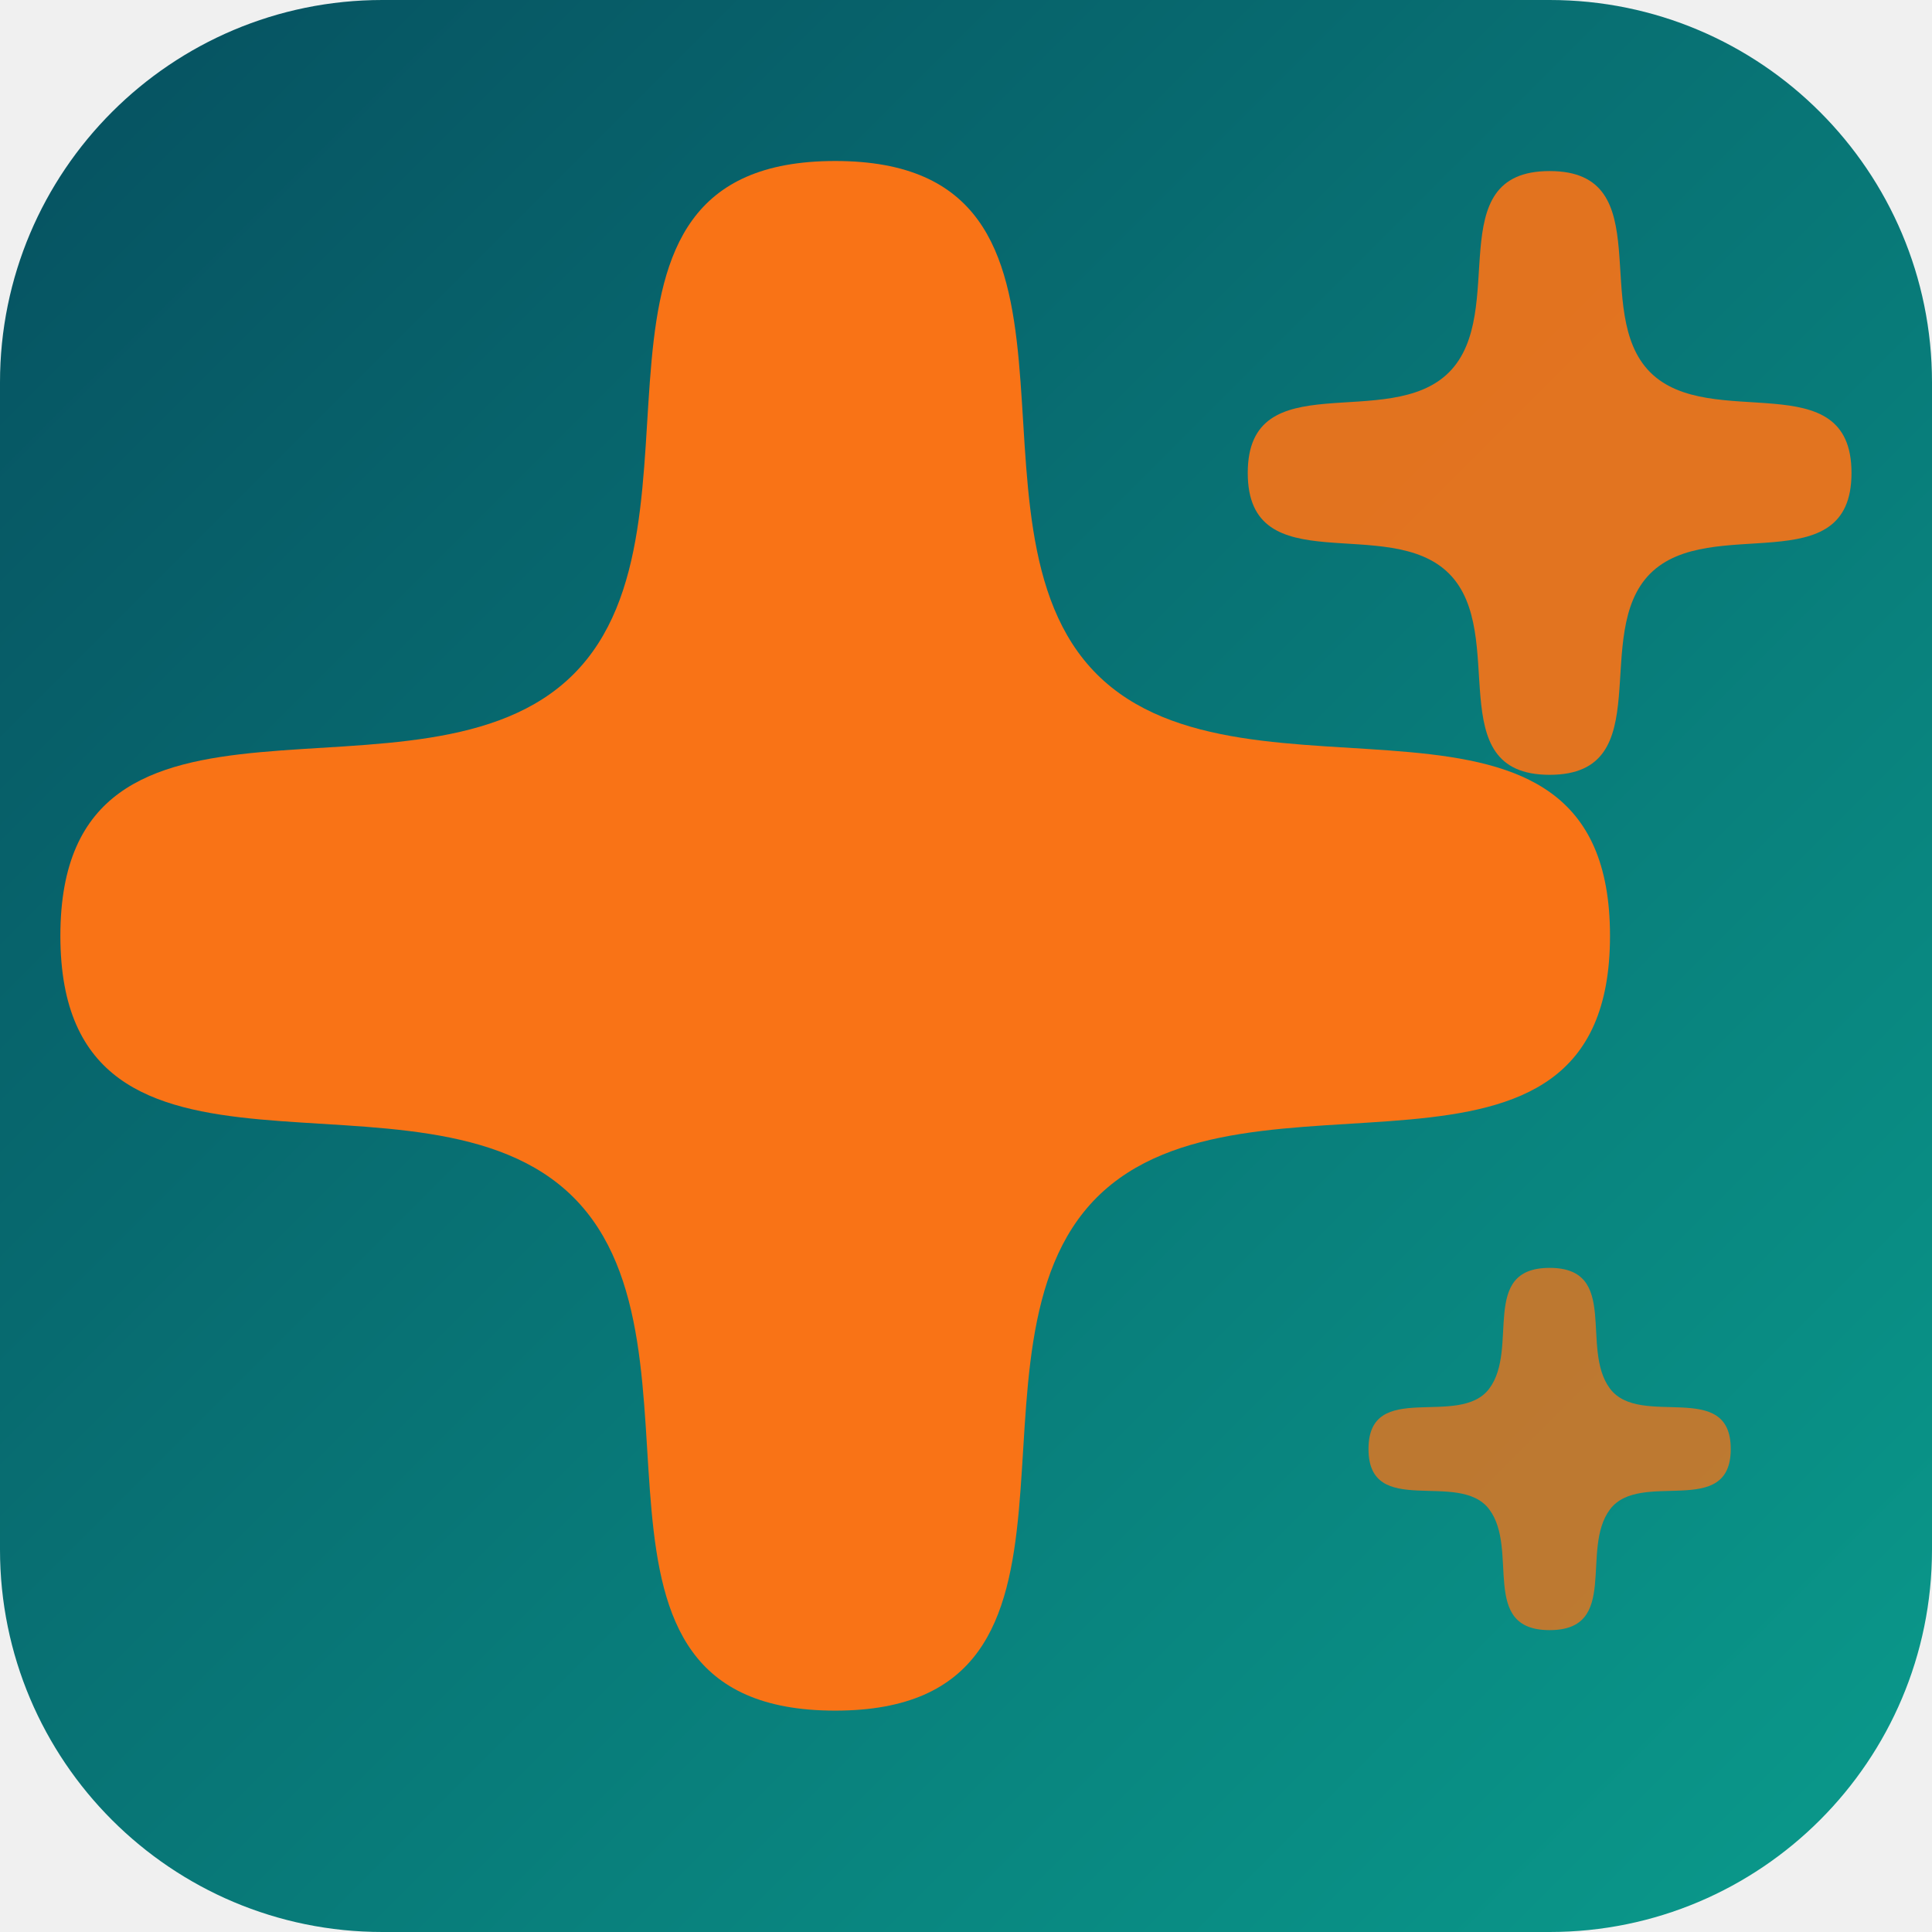
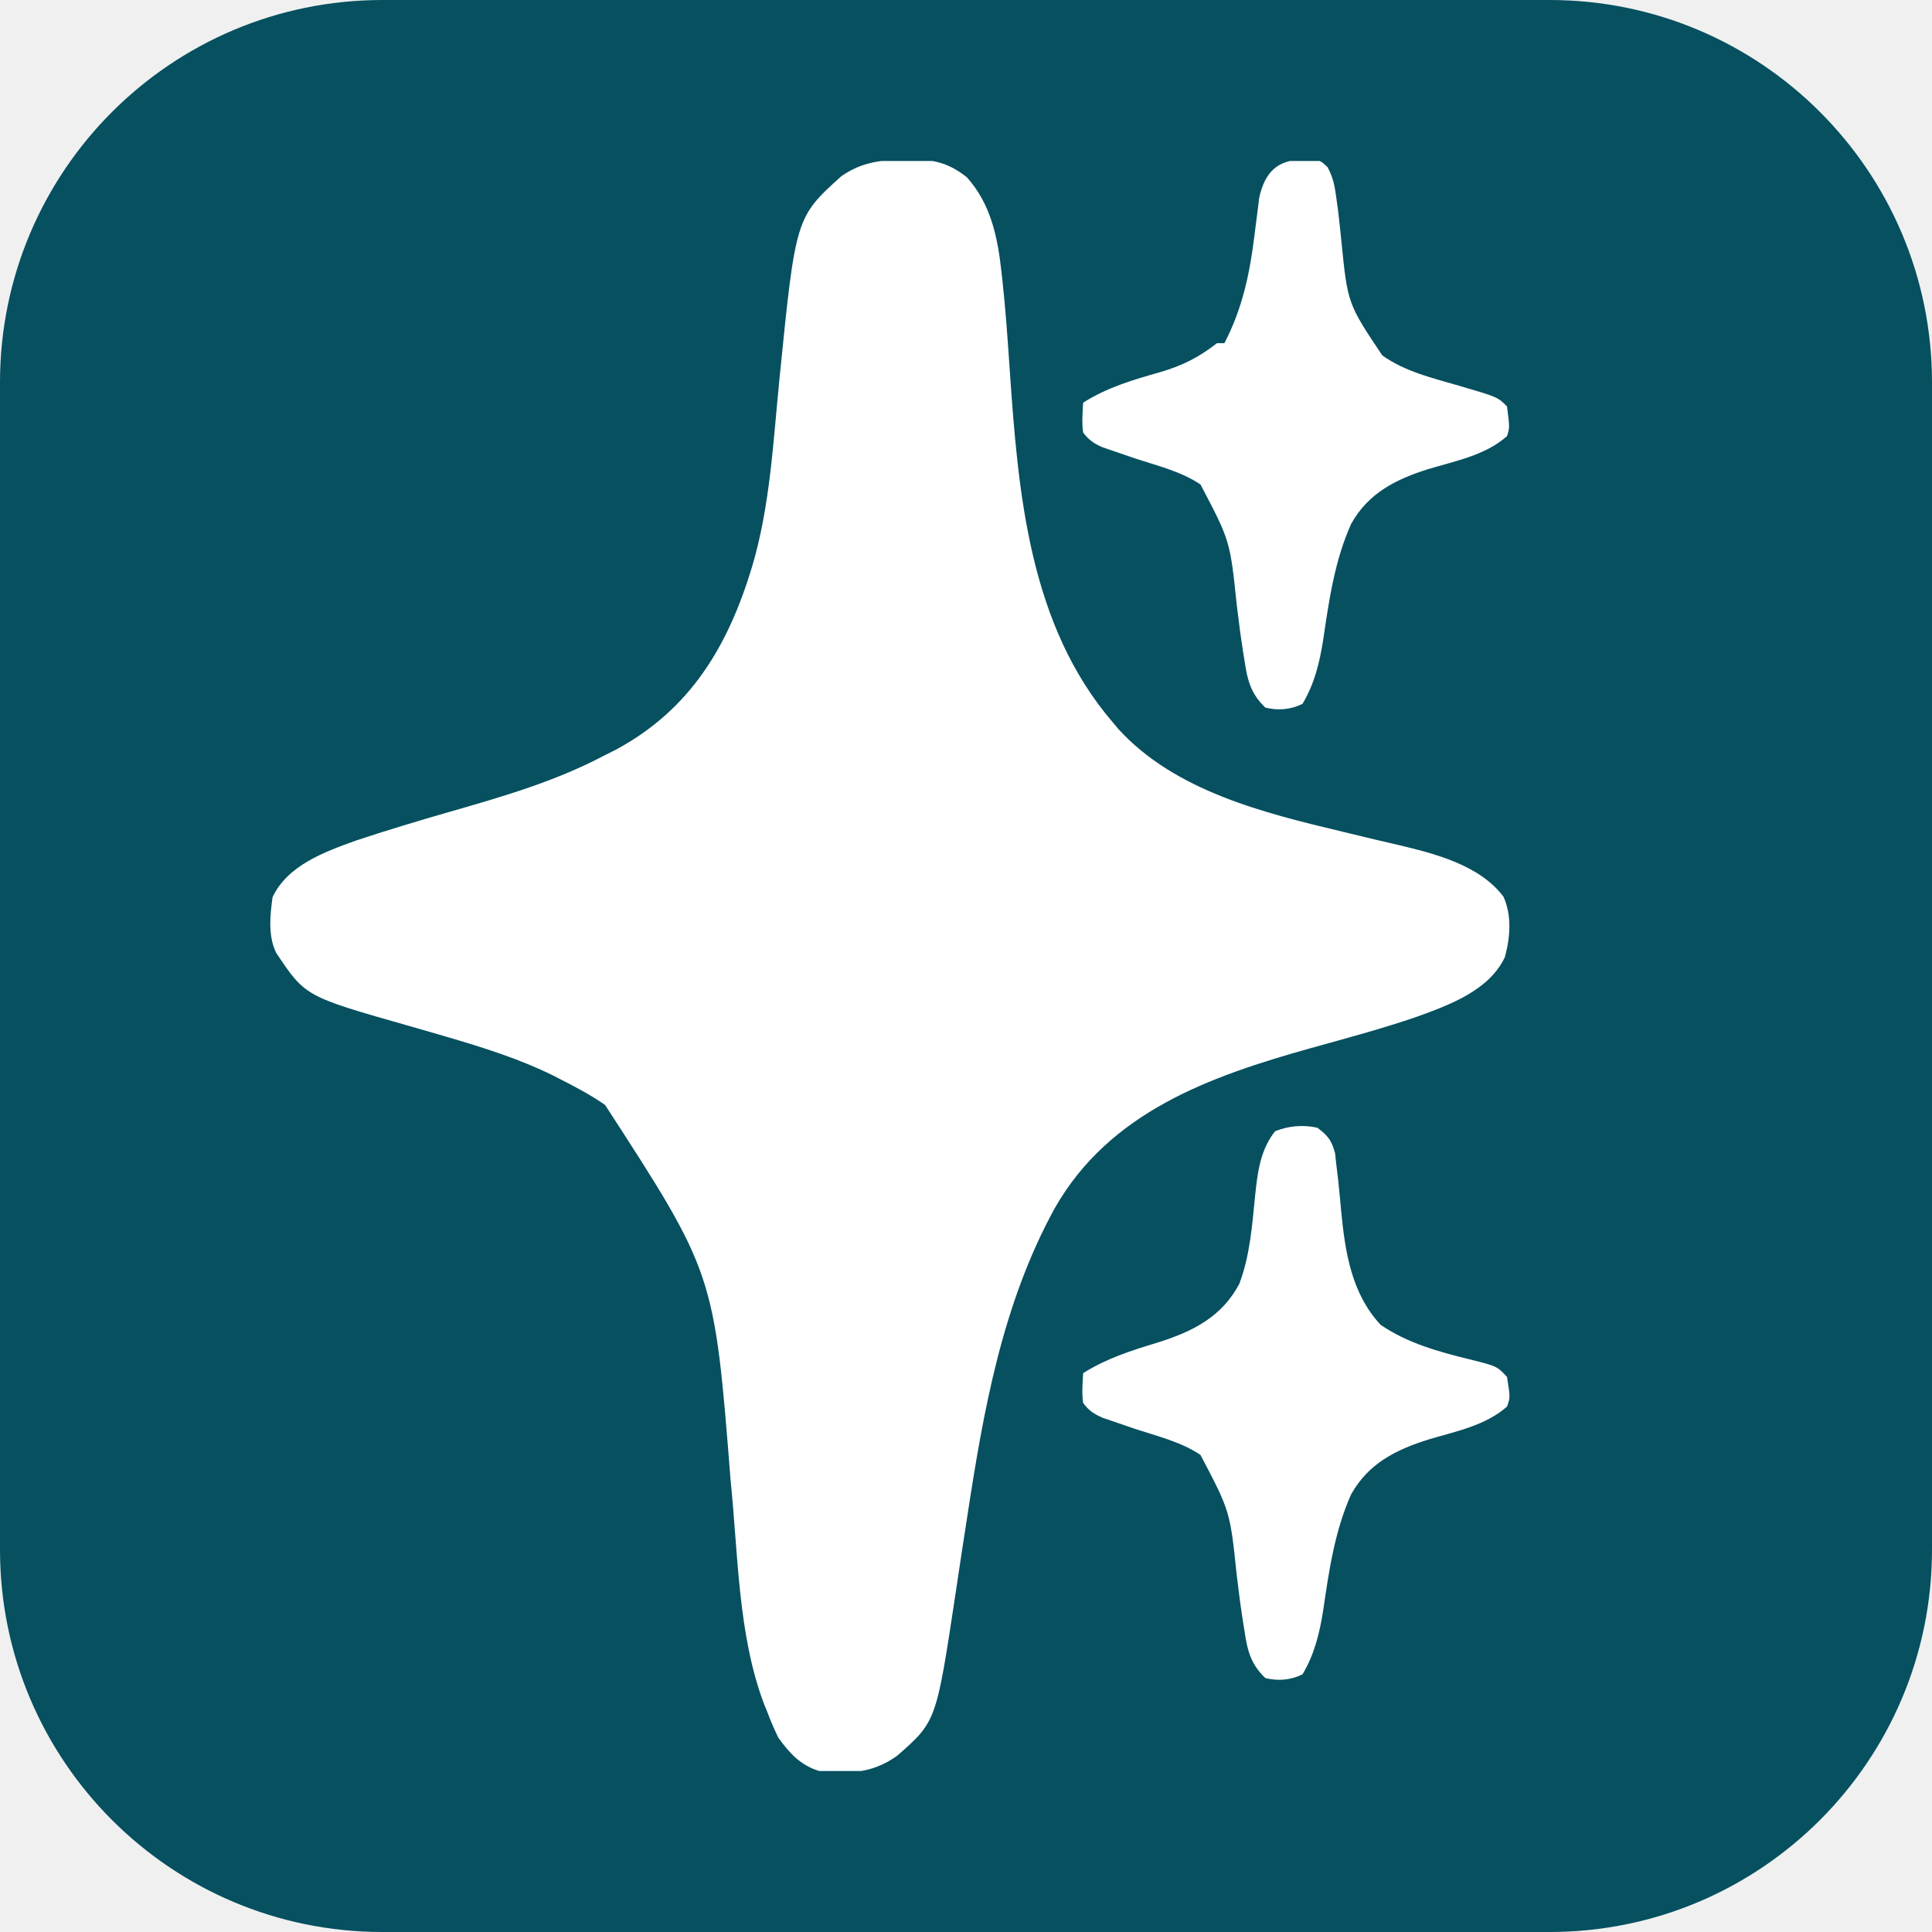
<svg xmlns="http://www.w3.org/2000/svg" viewBox="0 0 192 192" width="192" height="192">
-   <defs>
-     <linearGradient id="bg" x1="0%" y1="0%" x2="100%" y2="100%">
-       <stop offset="0%" stop-color="#065060" />
-       <stop offset="100%" stop-color="#0a9b8c" />
-     </linearGradient>
-   </defs>
-   <rect width="192" height="192" rx="38" fill="url(#bg)" />
-   <path d="M 83,16     C 112,16  94,52  109,67     C 124,82  160,64  160,93     C 160,122  124,104  109,119     C 94,134  112,170  83,170     C 54,170  72,134  57,119     C 42,104  6,122  6,93     C 6,64  42,82  57,67     C 72,52  54,16  83,16 Z" fill="#f97316" />
-   <path d="M 154,17     C 165,17  158,31  164,37     C 170,43  184,36  184,47     C 184,58  170,51  164,57     C 158,63  165,77  154,77     C 143,77  150,63  144,57     C 138,51  124,58  124,47     C 124,36  138,43  144,37     C 150,31  143,17  154,17 Z" fill="#f97316" opacity="0.9" />
-   <path d="M 154,126     C 161,126  157,134  160,138     C 163,142  172,137  172,144     C 172,151  163,146  160,150     C 157,154  161,162  154,162     C 147,162  151,154  148,150     C 145,146  136,151  136,144     C 136,137  145,142  148,138     C 151,134  147,126  154,126 Z" fill="#f97316" opacity="0.75" />
+   <rect width="192" height="192" rx="38" fill="#065060" />
+   <svg x="16" y="16" width="160" height="160" viewBox="0 0 373 433" preserveAspectRatio="xMidYMid meet">
+     <path d="M0 0 C0.733 -0.016 1.467 -0.032 2.223 -0.049 C7.83 -0.054 11.777 1.141 16.258 4.715 C22.658 11.901 24.484 20.632 25.52 29.992 C25.603 30.725 25.686 31.457 25.772 32.211 C26.659 40.288 27.211 48.386 27.761 56.491 C30.033 89.533 32.939 125.041 55.5 151.312 C55.998 151.905 56.495 152.498 57.008 153.109 C72.242 169.798 96.134 175.654 117.245 180.689 C120.079 181.366 122.91 182.053 125.741 182.739 C127.818 183.236 129.899 183.716 131.981 184.195 C141.911 186.545 154.108 189.592 160.57 198.195 C162.828 203.337 162.377 209.067 160.938 214.395 C156.695 223.429 145.988 227.295 137.208 230.479 C127.848 233.698 118.277 236.237 108.747 238.896 C81.506 246.521 54.635 256.06 39.875 281.938 C25.681 307.789 20.662 336.6 16.256 365.416 C15.808 368.339 15.357 371.262 14.904 374.185 C14.311 378.015 13.737 381.848 13.174 385.683 C8 420.015 8 420.015 -2.562 429.25 C-9.379 434.036 -15.241 434.075 -23.5 433.312 C-28.529 431.754 -31.487 428.514 -34.5 424.312 C-35.644 421.91 -36.636 419.605 -37.562 417.125 C-37.805 416.535 -38.048 415.946 -38.299 415.338 C-45.344 396.744 -45.277 374.914 -47.297 355.277 C-51.689 299.489 -51.689 299.489 -81.062 254.188 C-84.881 251.507 -88.978 249.372 -93.125 247.25 C-94.046 246.775 -94.046 246.775 -94.987 246.291 C-104.111 241.79 -113.851 238.734 -123.594 235.883 C-124.282 235.681 -124.969 235.48 -125.678 235.272 C-128.488 234.453 -131.298 233.636 -134.114 232.838 C-161.687 224.992 -161.687 224.992 -169.5 213.312 C-171.761 208.791 -171.164 203.195 -170.5 198.312 C-166.469 189.74 -156.604 186.156 -148.228 183.131 C-139.85 180.341 -131.424 177.804 -122.937 175.368 C-108.679 171.272 -94.687 167.241 -81.5 160.312 C-80.411 159.765 -79.321 159.217 -78.199 158.652 C-58.043 147.819 -47.921 130.649 -41.5 109.312 C-36.69 93.096 -35.861 75.898 -34.19 59.144 C-29.823 15.504 -29.823 15.504 -17.5 4.375 C-11.856 0.495 -6.641 -0.029 0 0 Z" fill="#FFFFFF" transform="translate(170.5,-0.3125)" />
+     <path d="M0 0 C2.827 2.098 3.851 3.437 4.758 6.855 C4.879 7.955 5 9.055 5.125 10.188 C5.276 11.428 5.427 12.668 5.582 13.945 C5.877 16.709 6.136 19.474 6.387 22.242 C7.448 33.352 9.11 44.482 17 53 C24.205 57.914 32.483 60.216 40.856 62.264 C48.295 64.127 48.295 64.127 51 67 C51.879 72.538 51.879 72.538 51 75 C45.135 80.137 37.263 81.641 29.941 83.824 C21.13 86.592 13.729 90.276 9.082 98.59 C4.664 108.431 3.125 119.15 1.57 129.74 C0.607 135.892 -0.774 141.602 -4 147 C-7.134 148.567 -10.632 148.852 -14 148 C-17.844 144.337 -18.832 140.652 -19.562 135.562 C-19.681 134.834 -19.8 134.105 -19.922 133.354 C-20.603 129.064 -21.159 124.763 -21.676 120.449 C-23.473 103.142 -23.473 103.142 -31.438 88 C-36.604 84.498 -43.13 82.929 -49 81 C-51.066 80.302 -53.129 79.595 -55.188 78.875 C-56.047 78.584 -56.907 78.292 -57.793 77.992 C-60.162 76.927 -61.461 76.09 -63 74 C-63.391 71.275 -63.136 68.769 -63 66 C-56.601 61.988 -50.02 59.915 -42.826 57.732 C-33.486 54.777 -25.759 50.907 -21 42 C-18.136 34.429 -17.564 26.443 -16.764 18.457 C-16.1 12.15 -15.433 6.088 -11.375 0.938 C-7.685 -0.519 -3.884 -0.868 0 0 Z" fill="#FFFFFF" transform="translate(281,260)" />
+     <path d="M0 0 C0.866 -0.028 1.732 -0.057 2.625 -0.086 C5 0.375 5 0.375 6.746 2.043 C8.22 4.784 8.655 6.976 9.062 10.062 C9.221 11.208 9.38 12.354 9.543 13.535 C9.864 16.231 10.16 18.92 10.426 21.621 C12.129 38.736 12.129 38.736 21.469 52.668 C27.596 57.035 35.008 58.756 42.141 60.832 C52.479 63.854 52.479 63.854 55 66.375 C55.734 72.061 55.734 72.061 55 74.375 C49.155 79.522 41.253 81.019 33.941 83.199 C25.13 85.967 17.729 89.651 13.082 97.965 C8.664 107.806 7.125 118.525 5.57 129.115 C4.607 135.267 3.226 140.977 0 146.375 C-3.134 147.942 -6.632 148.227 -10 147.375 C-13.844 143.712 -14.832 140.027 -15.562 134.938 C-15.681 134.209 -15.8 133.48 -15.922 132.729 C-16.603 128.439 -17.159 124.138 -17.676 119.824 C-19.473 102.517 -19.473 102.517 -27.438 87.375 C-32.604 83.873 -39.13 82.304 -45 80.375 C-47.066 79.677 -49.129 78.97 -51.188 78.25 C-52.047 77.959 -52.907 77.667 -53.793 77.367 C-56.162 76.302 -57.461 75.465 -59 73.375 C-59.391 70.65 -59.136 68.144 -59 65.375 C-52.41 61.192 -45.557 59.239 -38.094 57.107 C-32.124 55.316 -27.92 53.189 -23 49.375 C-22.34 49.375 -21.68 49.375 -21 49.375 C-16.191 40.062 -14.206 30.849 -12.938 20.5 C-12.645 18.126 -12.342 15.754 -12.027 13.383 C-11.901 12.348 -11.775 11.313 -11.644 10.247 C-10.146 3.567 -6.939 0.103 0 0 Z" fill="#FFFFFF" transform="translate(277,-0.375)" />
+   </svg>
</svg>
